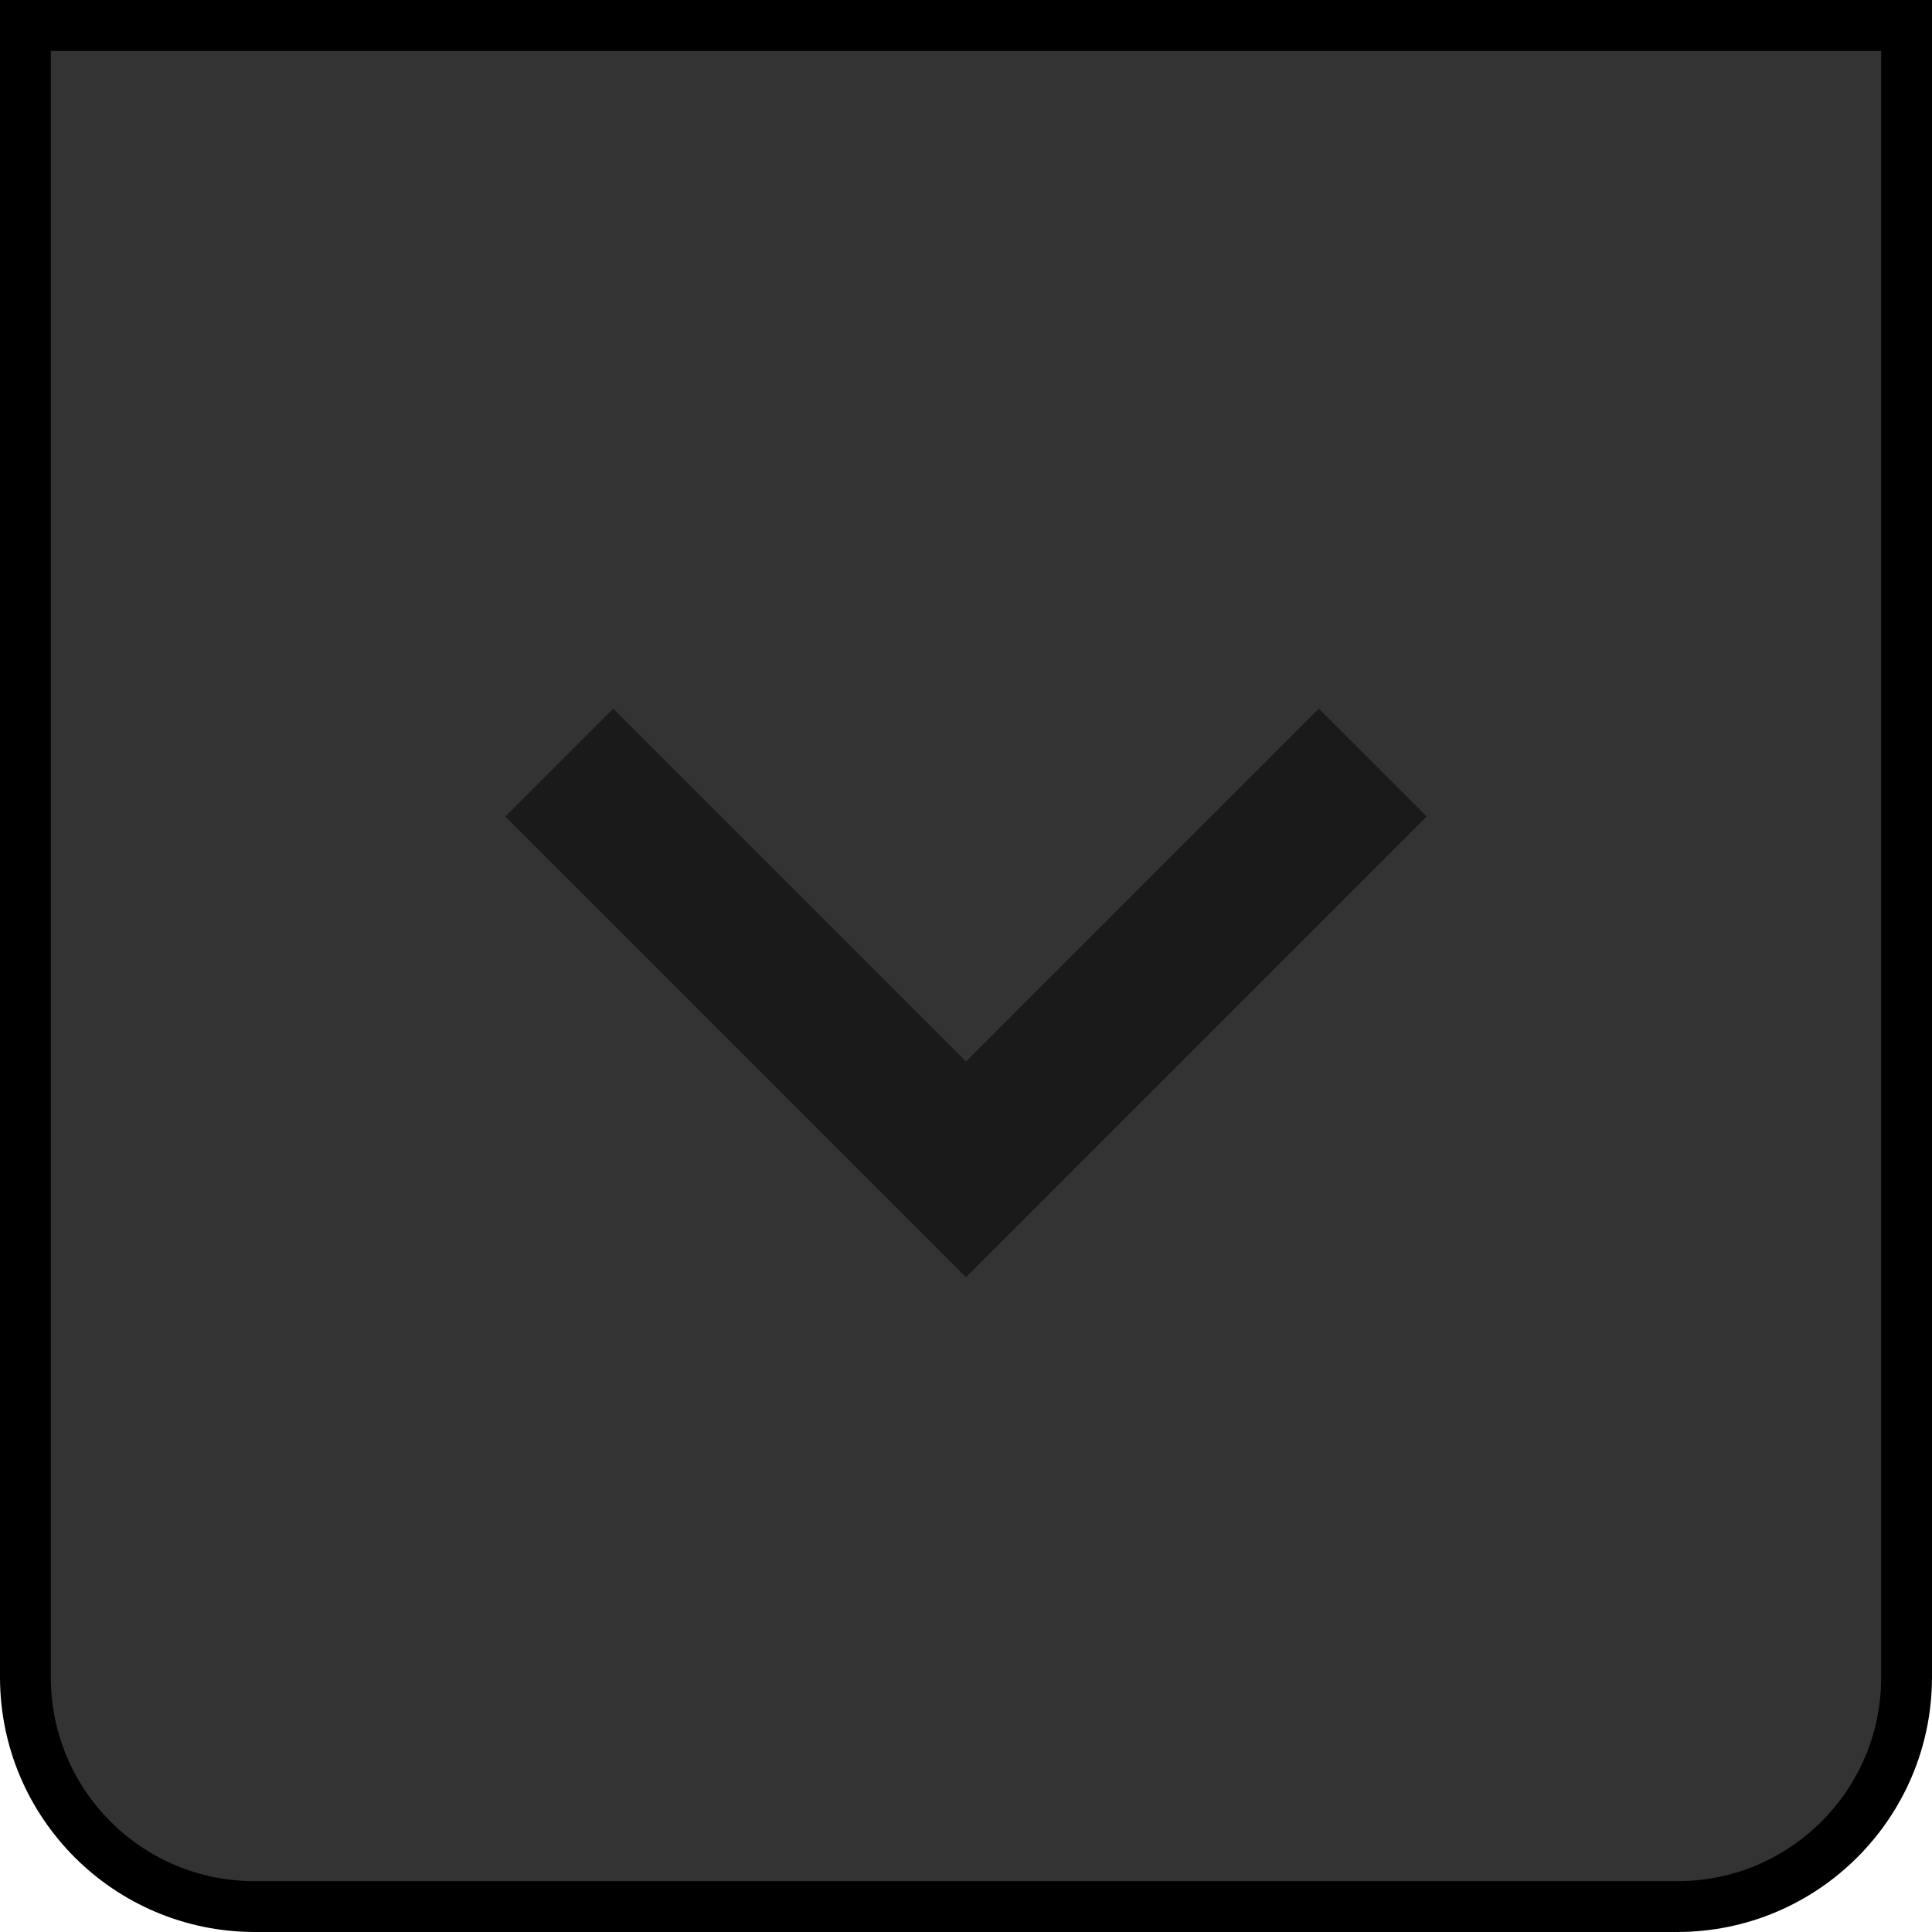
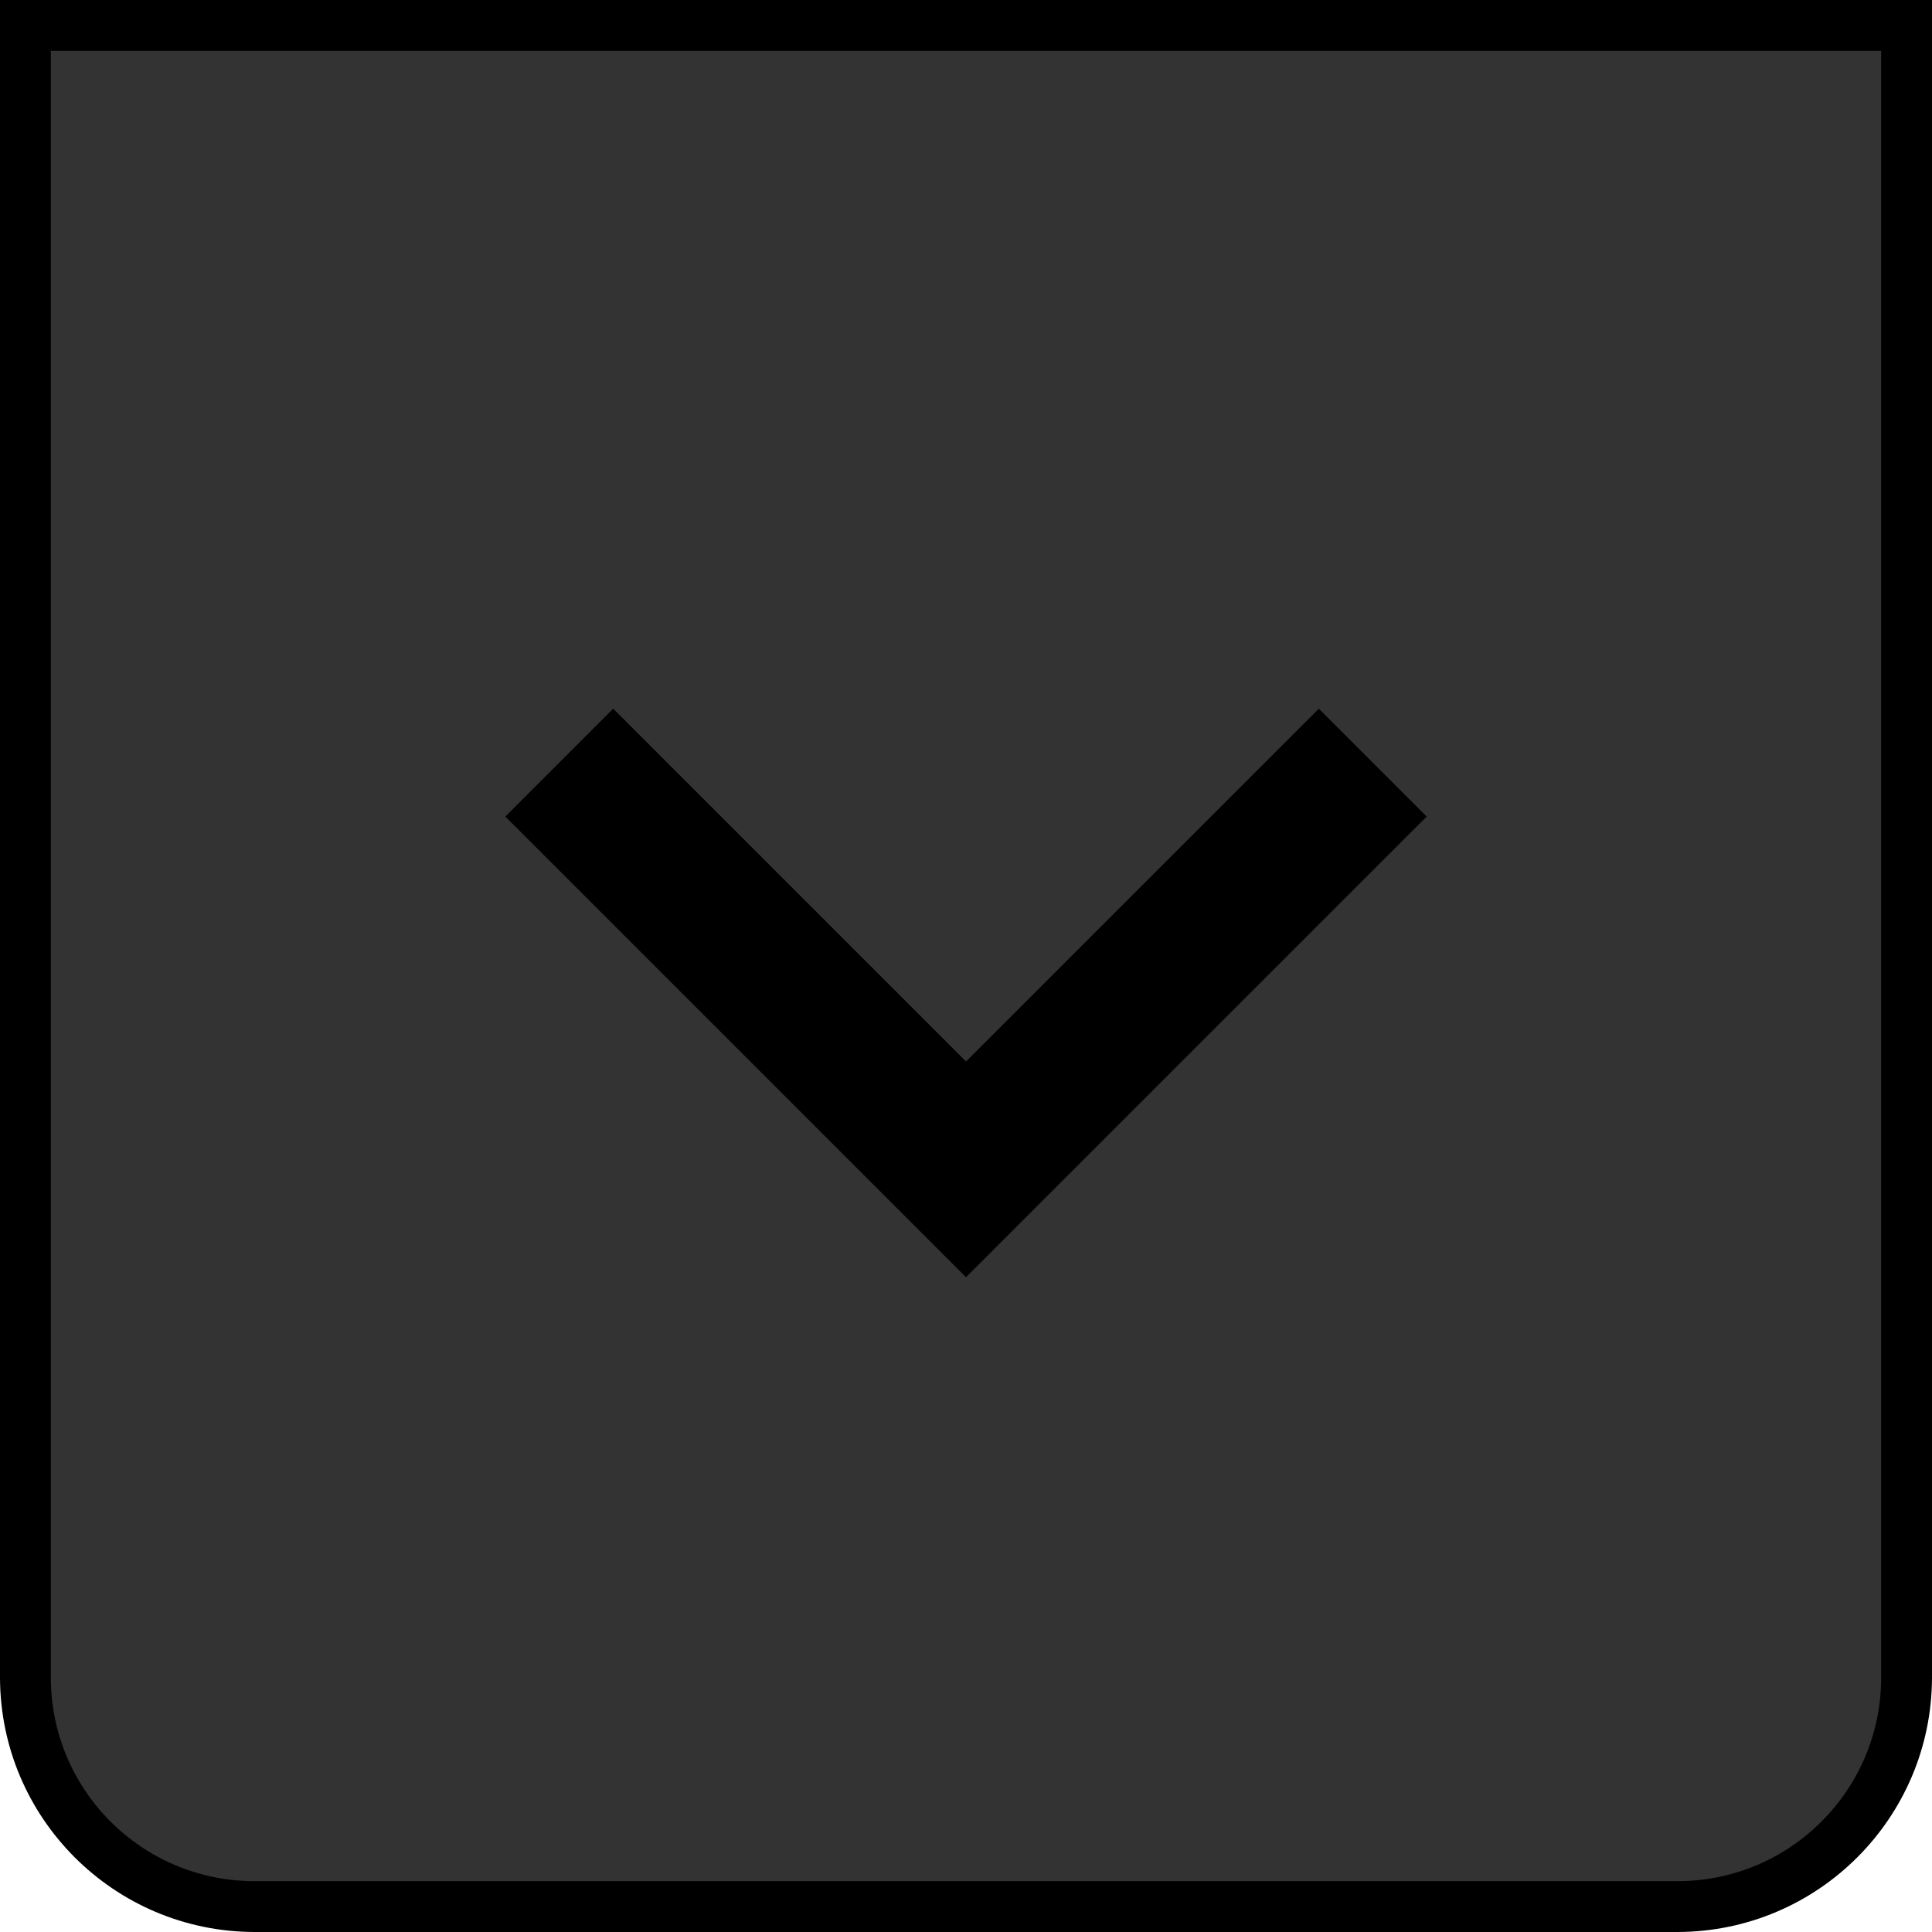
<svg xmlns="http://www.w3.org/2000/svg" width="38" height="38" viewBox="0 0 38 38">
  <path d="M5,37.5A4.505,4.505,0,0,1,.5,33V.5h37V33A4.505,4.505,0,0,1,33,37.5Z" fill="#333" />
  <path d="M37,1V33a4.005,4.005,0,0,1-4,4H5a4.005,4.005,0,0,1-4-4V1H37m1-1H0V33a5.015,5.015,0,0,0,5,5H33a5.015,5.015,0,0,0,5-5V0Z" />
-   <polyline points="27 15 19 23 11 15" fill="none" stroke="#1a1a1a" stroke-miterlimit="10" stroke-width="3" />
+   <polyline points="27 15 19 23 11 15" fill="none" stroke="#000" stroke-miterlimit="10" stroke-width="3" />
</svg>
